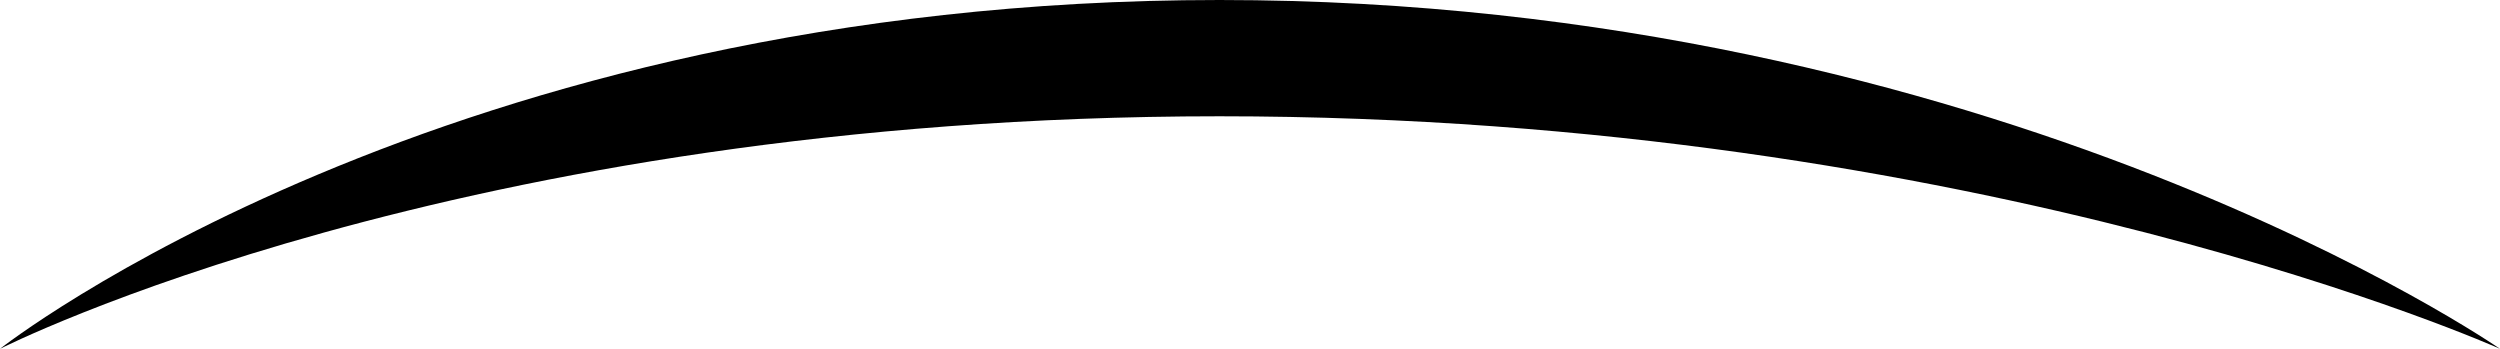
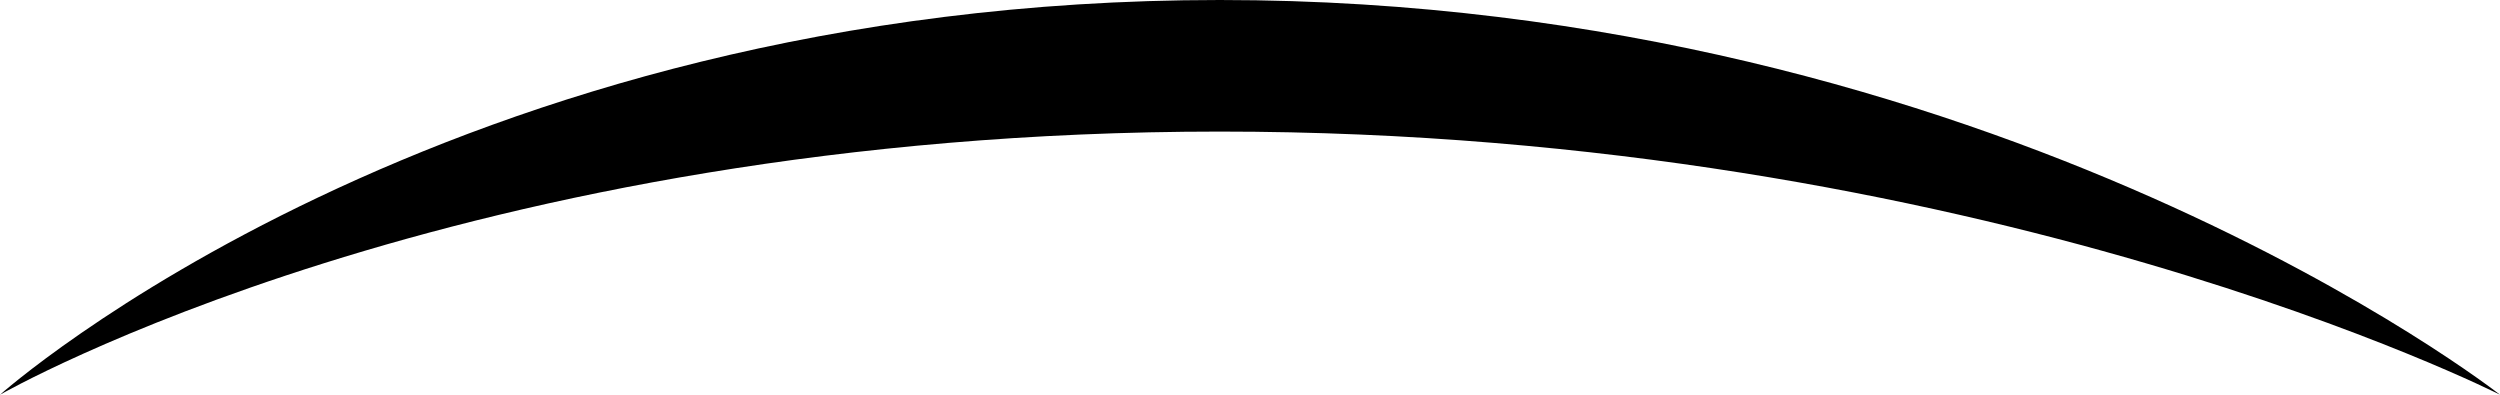
- <svg xmlns="http://www.w3.org/2000/svg" version="1.1" id="层_1" x="0px" y="0px" width="86px" height="12px" viewBox="0 0 86 12" enable-background="new 0 0 86 12" xml:space="preserve">
-   <path fill-rule="evenodd" clip-rule="evenodd" d="M0,12c0,0,15.73-8,41.95-8S86,12,86,12S68.7,0,41.95,0C15.21,0,0,12,0,12z" />
+ <svg xmlns="http://www.w3.org/2000/svg" version="1.1" id="层_1" x="0px" y="0px" width="19px" height="3px" viewBox="0 0 19 3" enable-background="new 0 0 19 3" xml:space="preserve">
+   <path fill-rule="evenodd" clip-rule="evenodd" d="M0,3c0,0,3.48-2,9.27-2S19,3,19,3s-3.82-3-9.73-3S0,3,0,3z" />
</svg>
